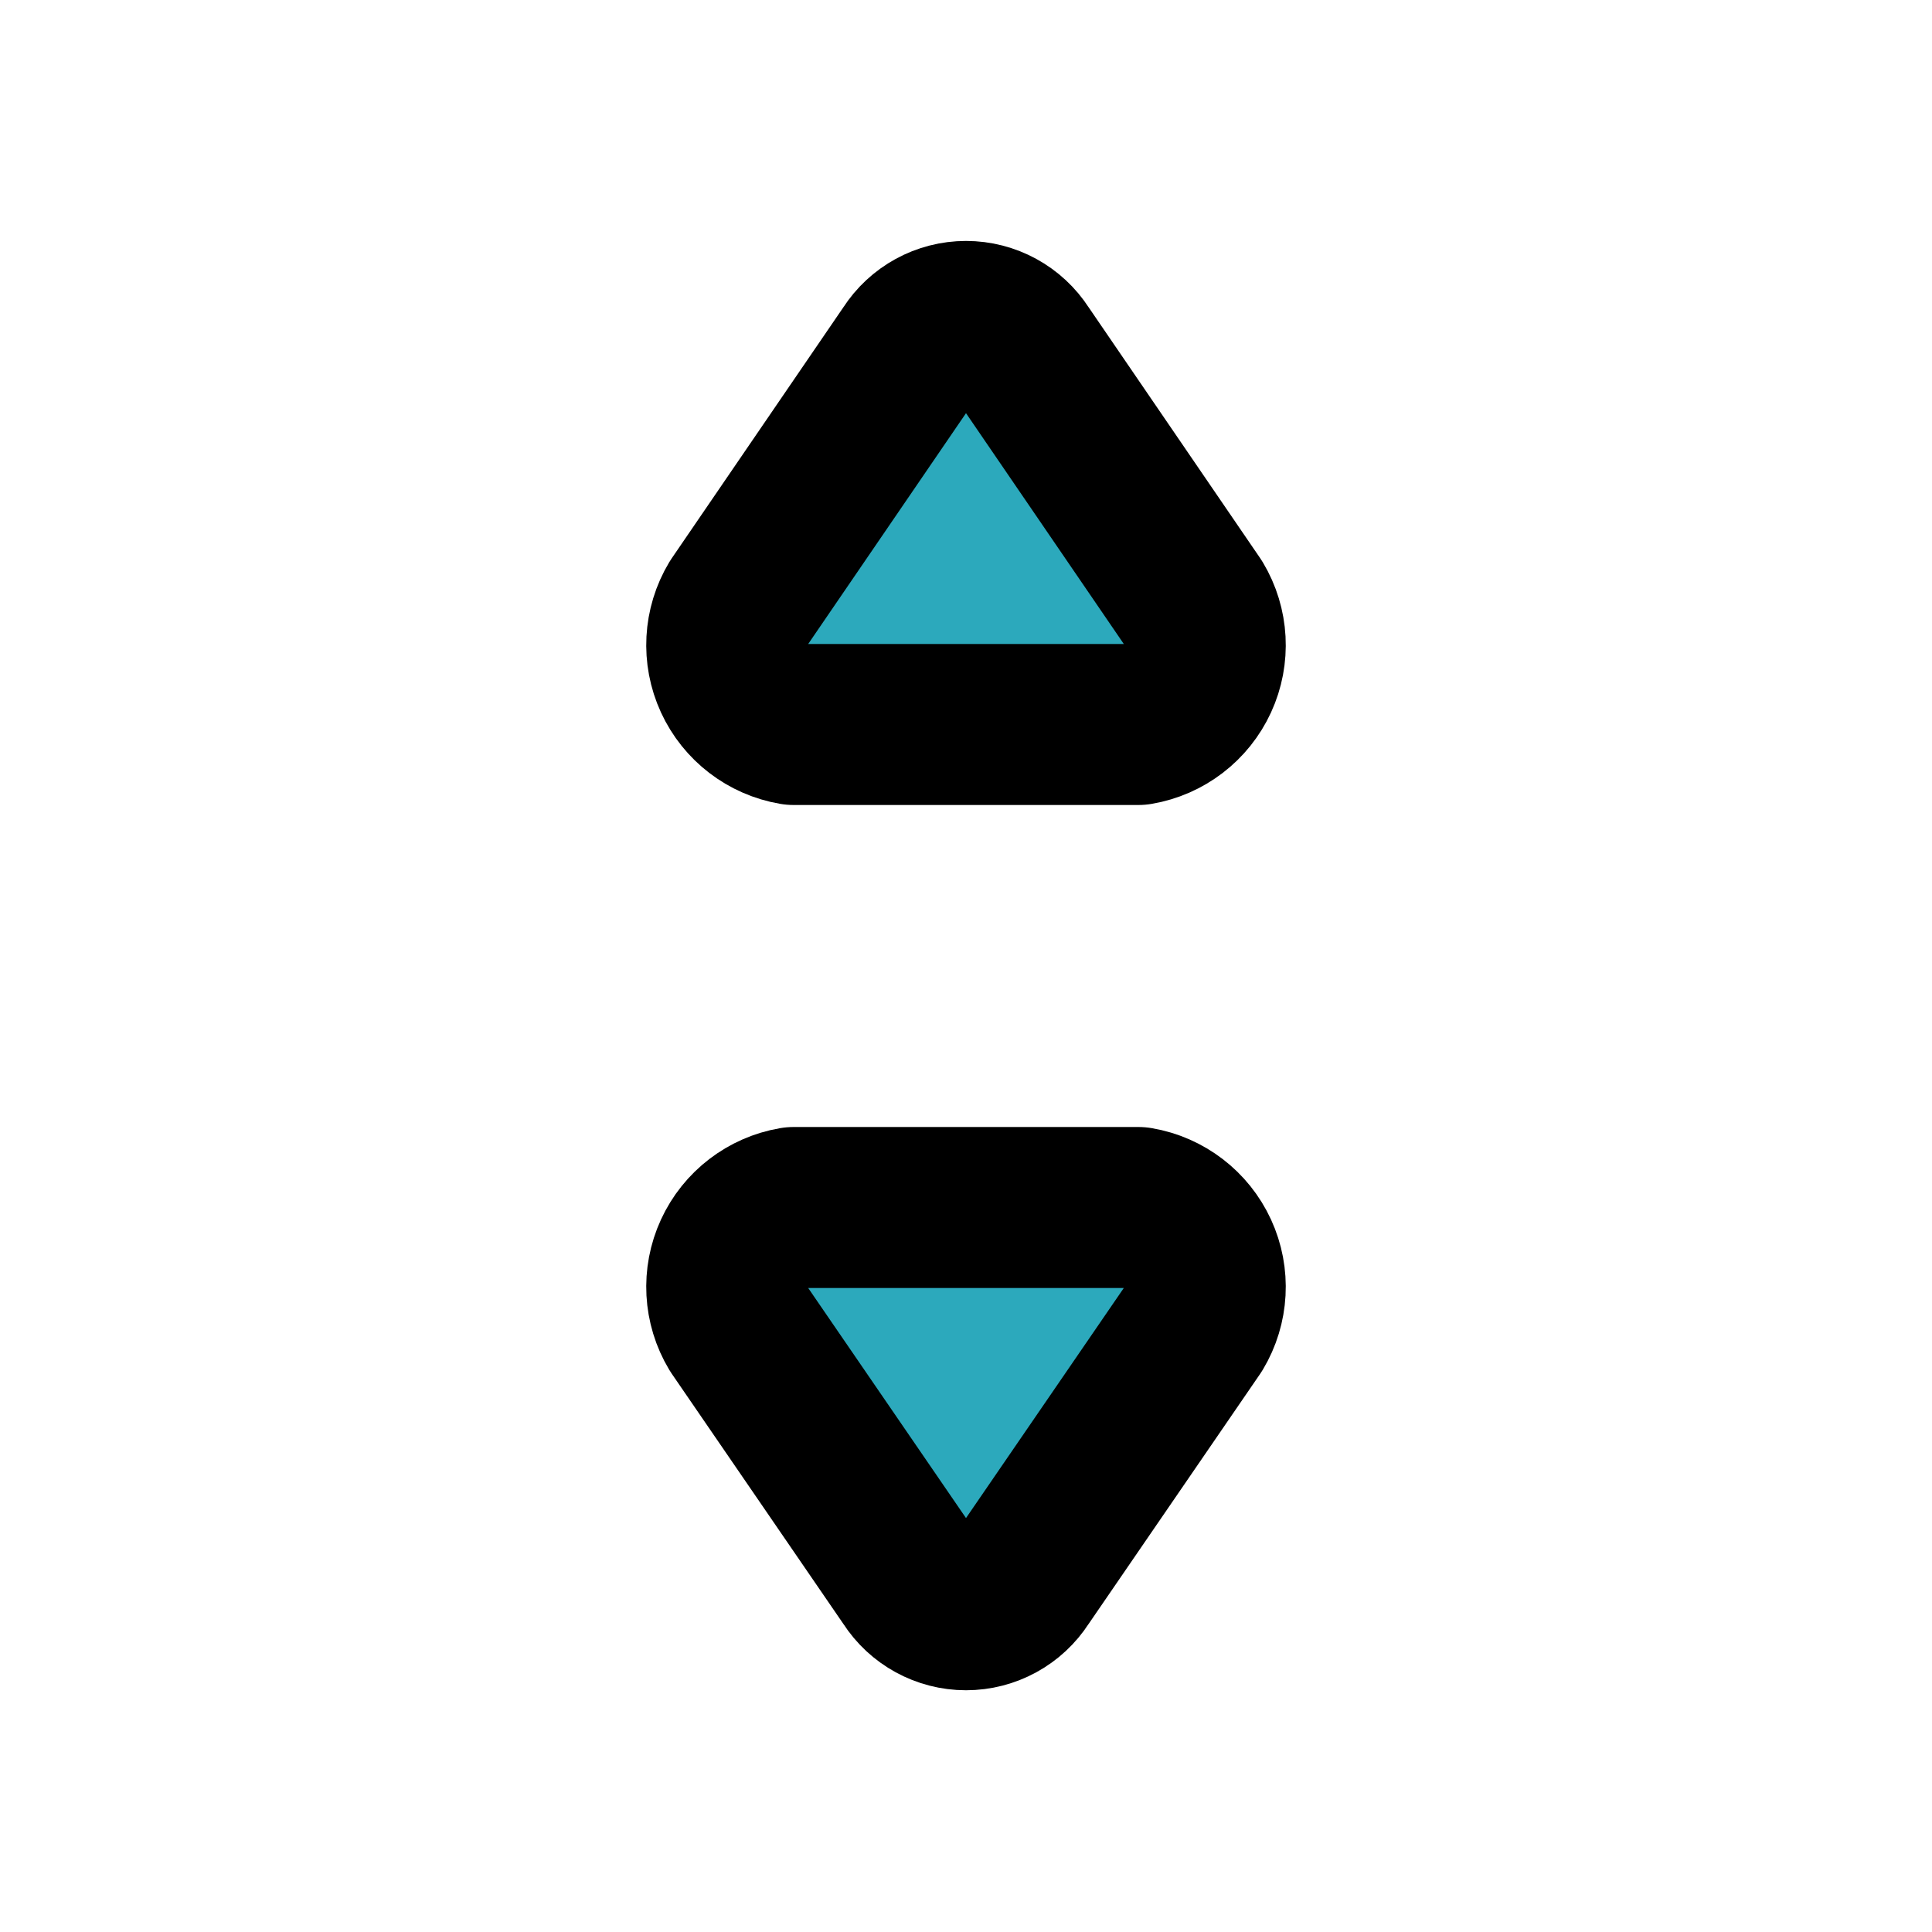
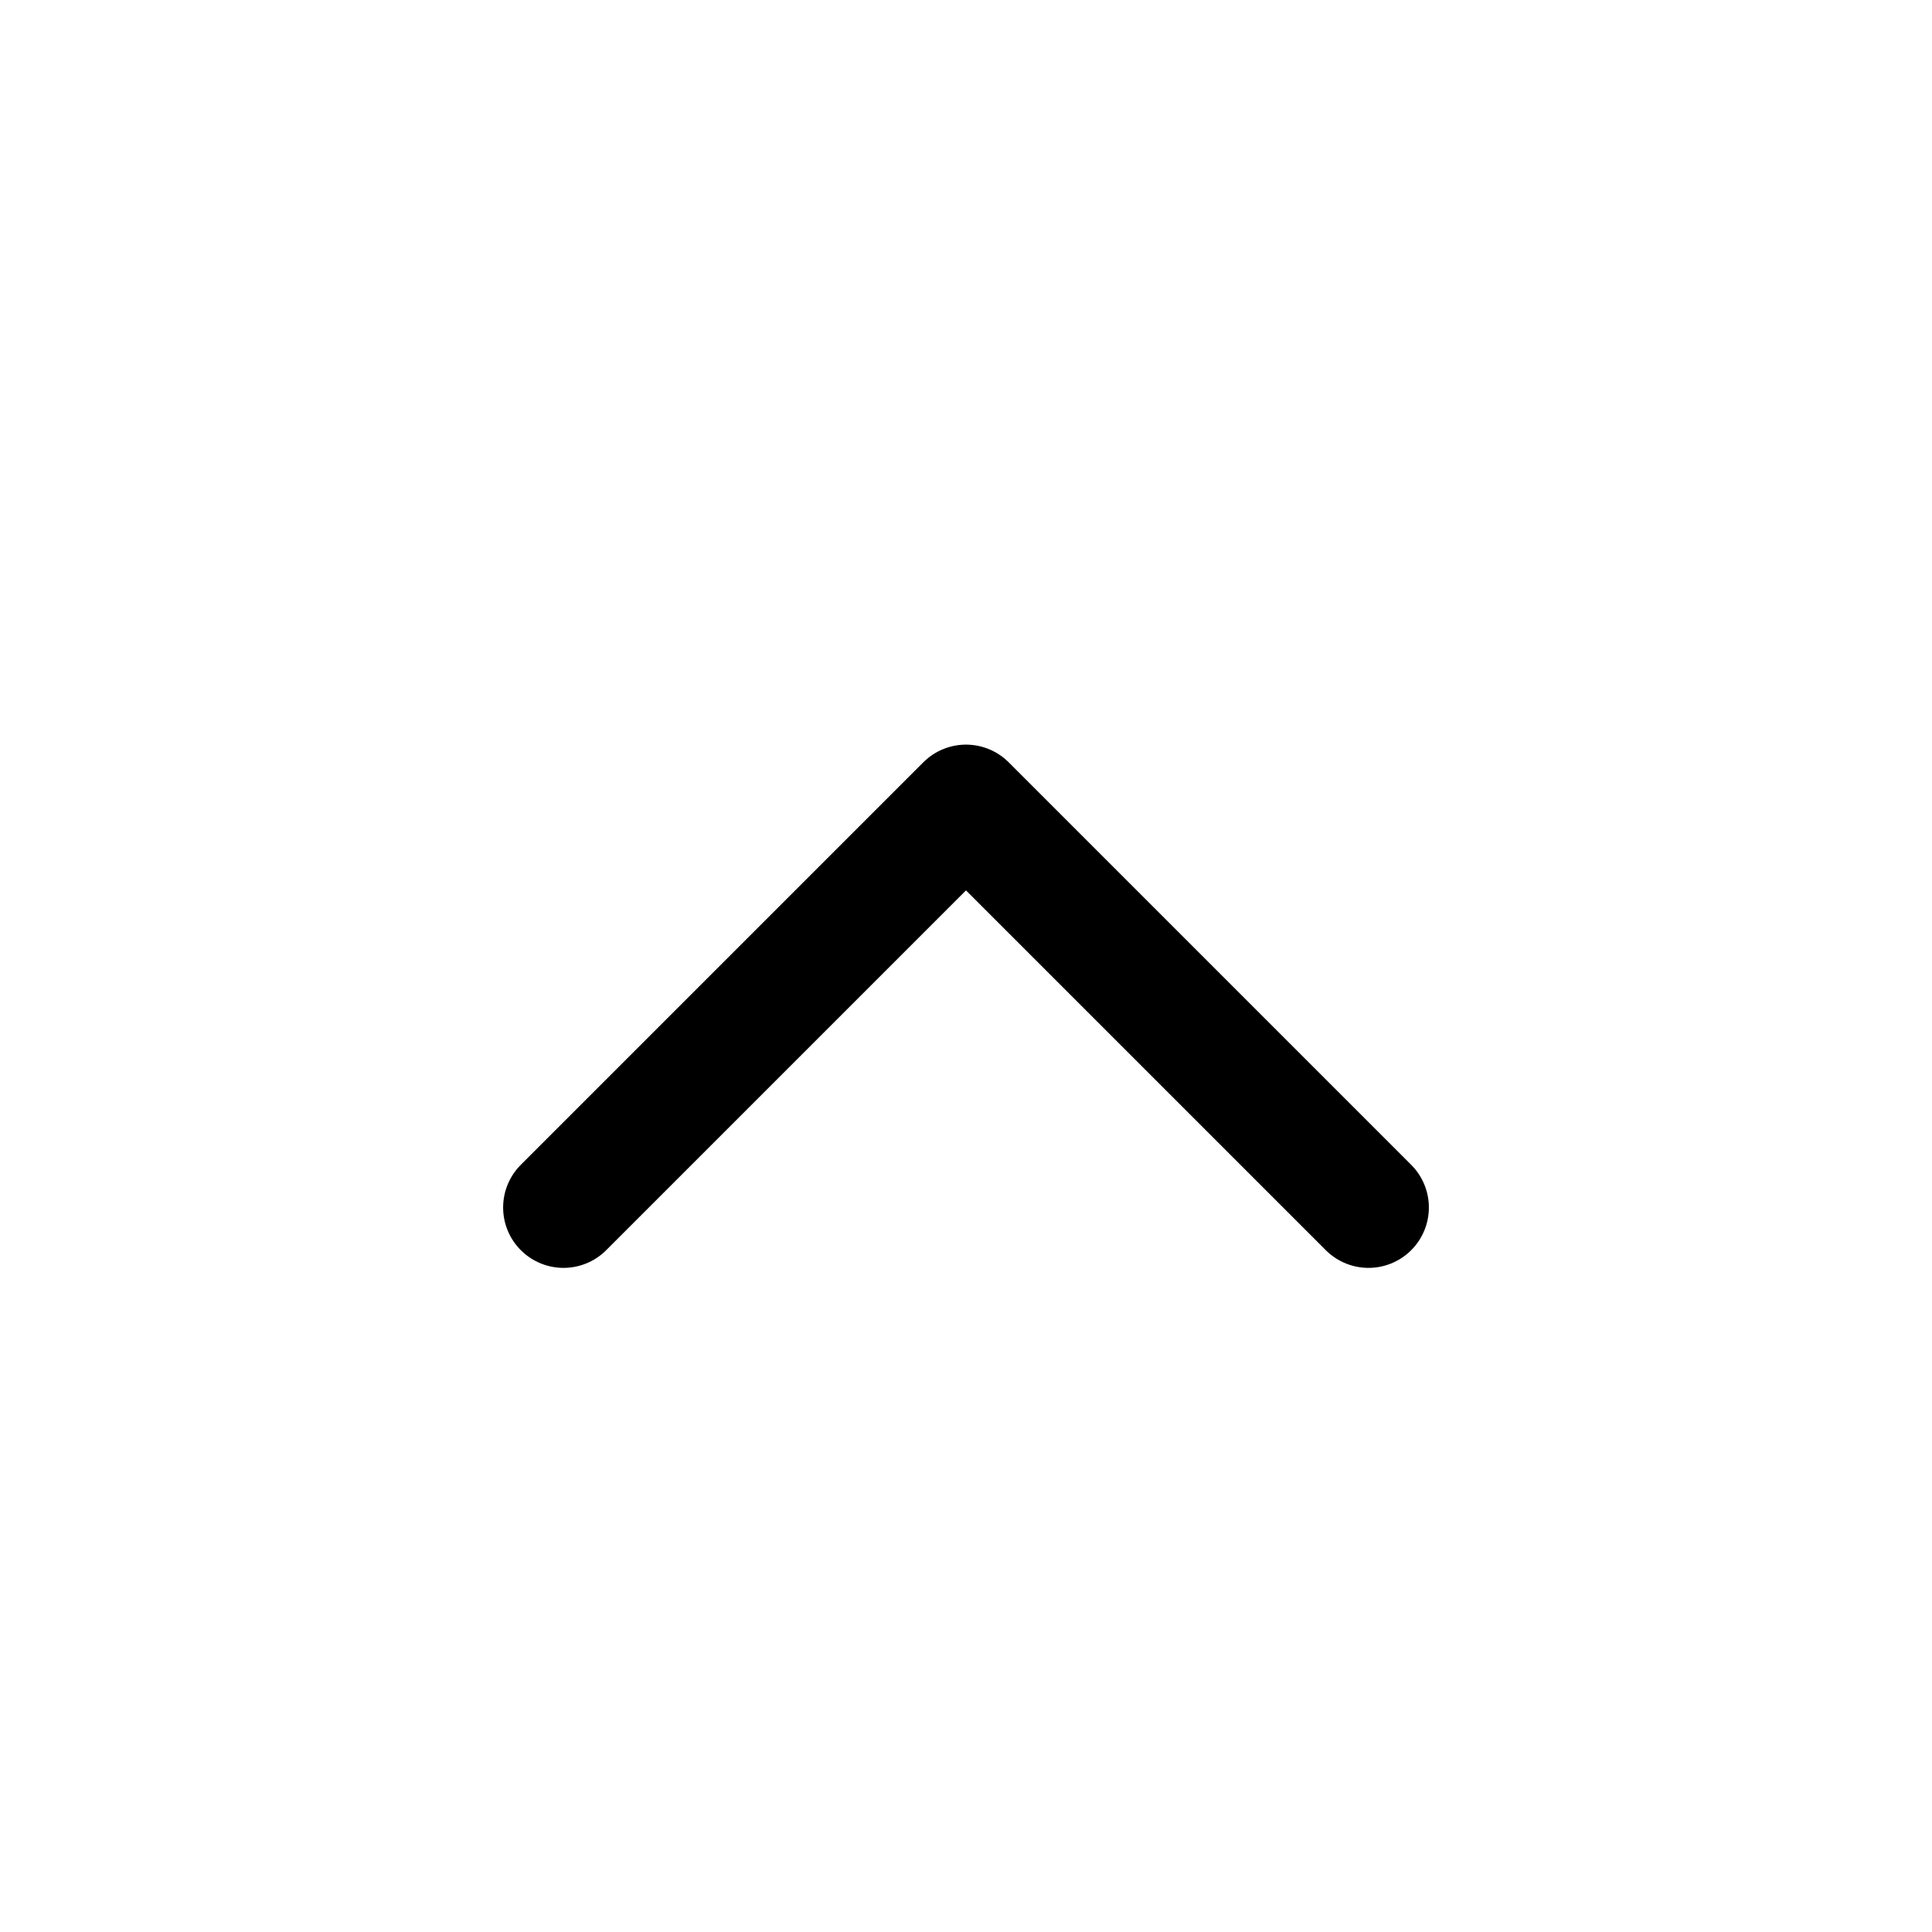
- <svg xmlns="http://www.w3.org/2000/svg" fill="#000000" width="800px" height="800px" viewBox="0 0 24 24" id="scroll-up-down" data-name="Flat Line" class="icon flat-line">
-   <path id="secondary" d="M12.69,4.37,14.83,7.5A1,1,0,0,1,14.14,9H9.86a1,1,0,0,1-.69-1.5l2.14-3.13A.82.82,0,0,1,12.69,4.37Zm0,15.25,2.14-3.12a1,1,0,0,0-.69-1.5H9.86a1,1,0,0,0-.69,1.5l2.14,3.12A.82.82,0,0,0,12.69,19.62Z" style="fill: rgb(44, 169, 188); stroke-width: 2;" />
-   <path id="primary" d="M12.69,4.37,14.83,7.5A1,1,0,0,1,14.14,9H9.86a1,1,0,0,1-.69-1.5l2.14-3.13A.82.82,0,0,1,12.69,4.37Zm0,15.25,2.14-3.12a1,1,0,0,0-.69-1.5H9.86a1,1,0,0,0-.69,1.5l2.14,3.12A.82.82,0,0,0,12.69,19.62Z" style="fill: none; stroke: rgb(0, 0, 0); stroke-linecap: round; stroke-linejoin: round; stroke-width: 2;" />
+ <svg xmlns="http://www.w3.org/2000/svg" width="800px" height="800px" viewBox="0 0 24 24" fill="none">
+   <path d="M17 15L12 10L7 15" stroke="#000000" stroke-width="1.5" stroke-linecap="round" stroke-linejoin="round" />
</svg>
